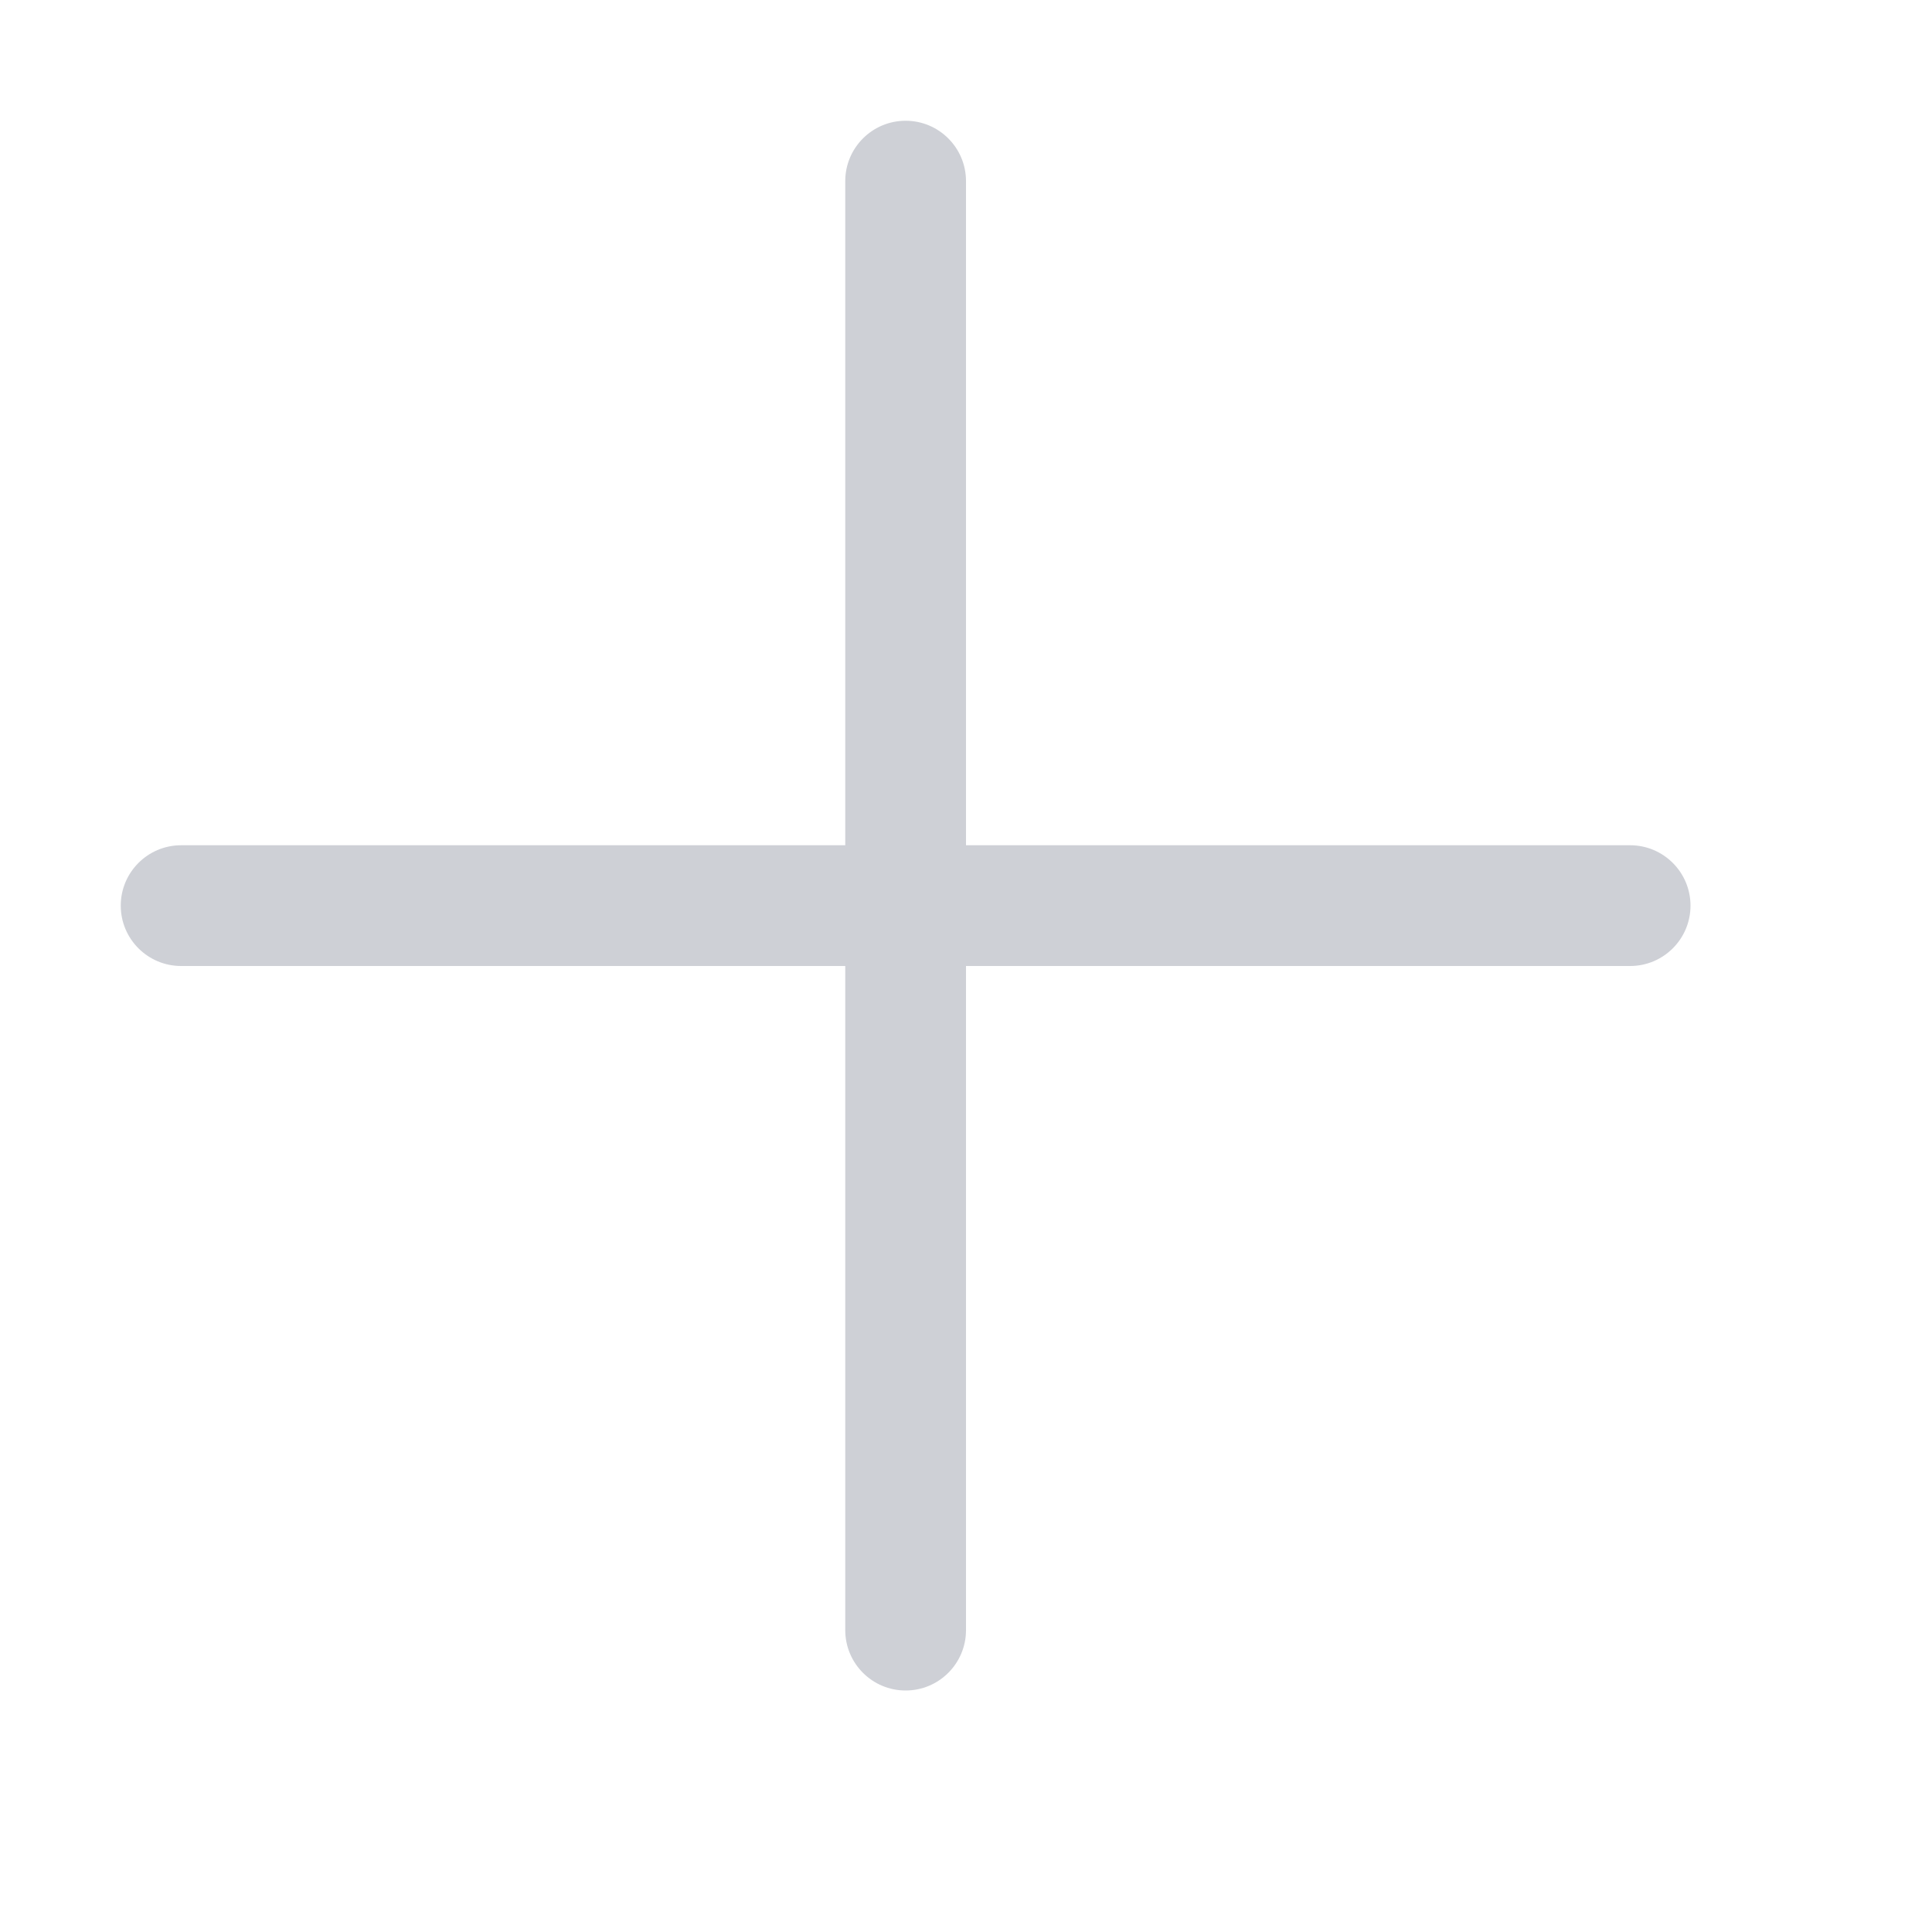
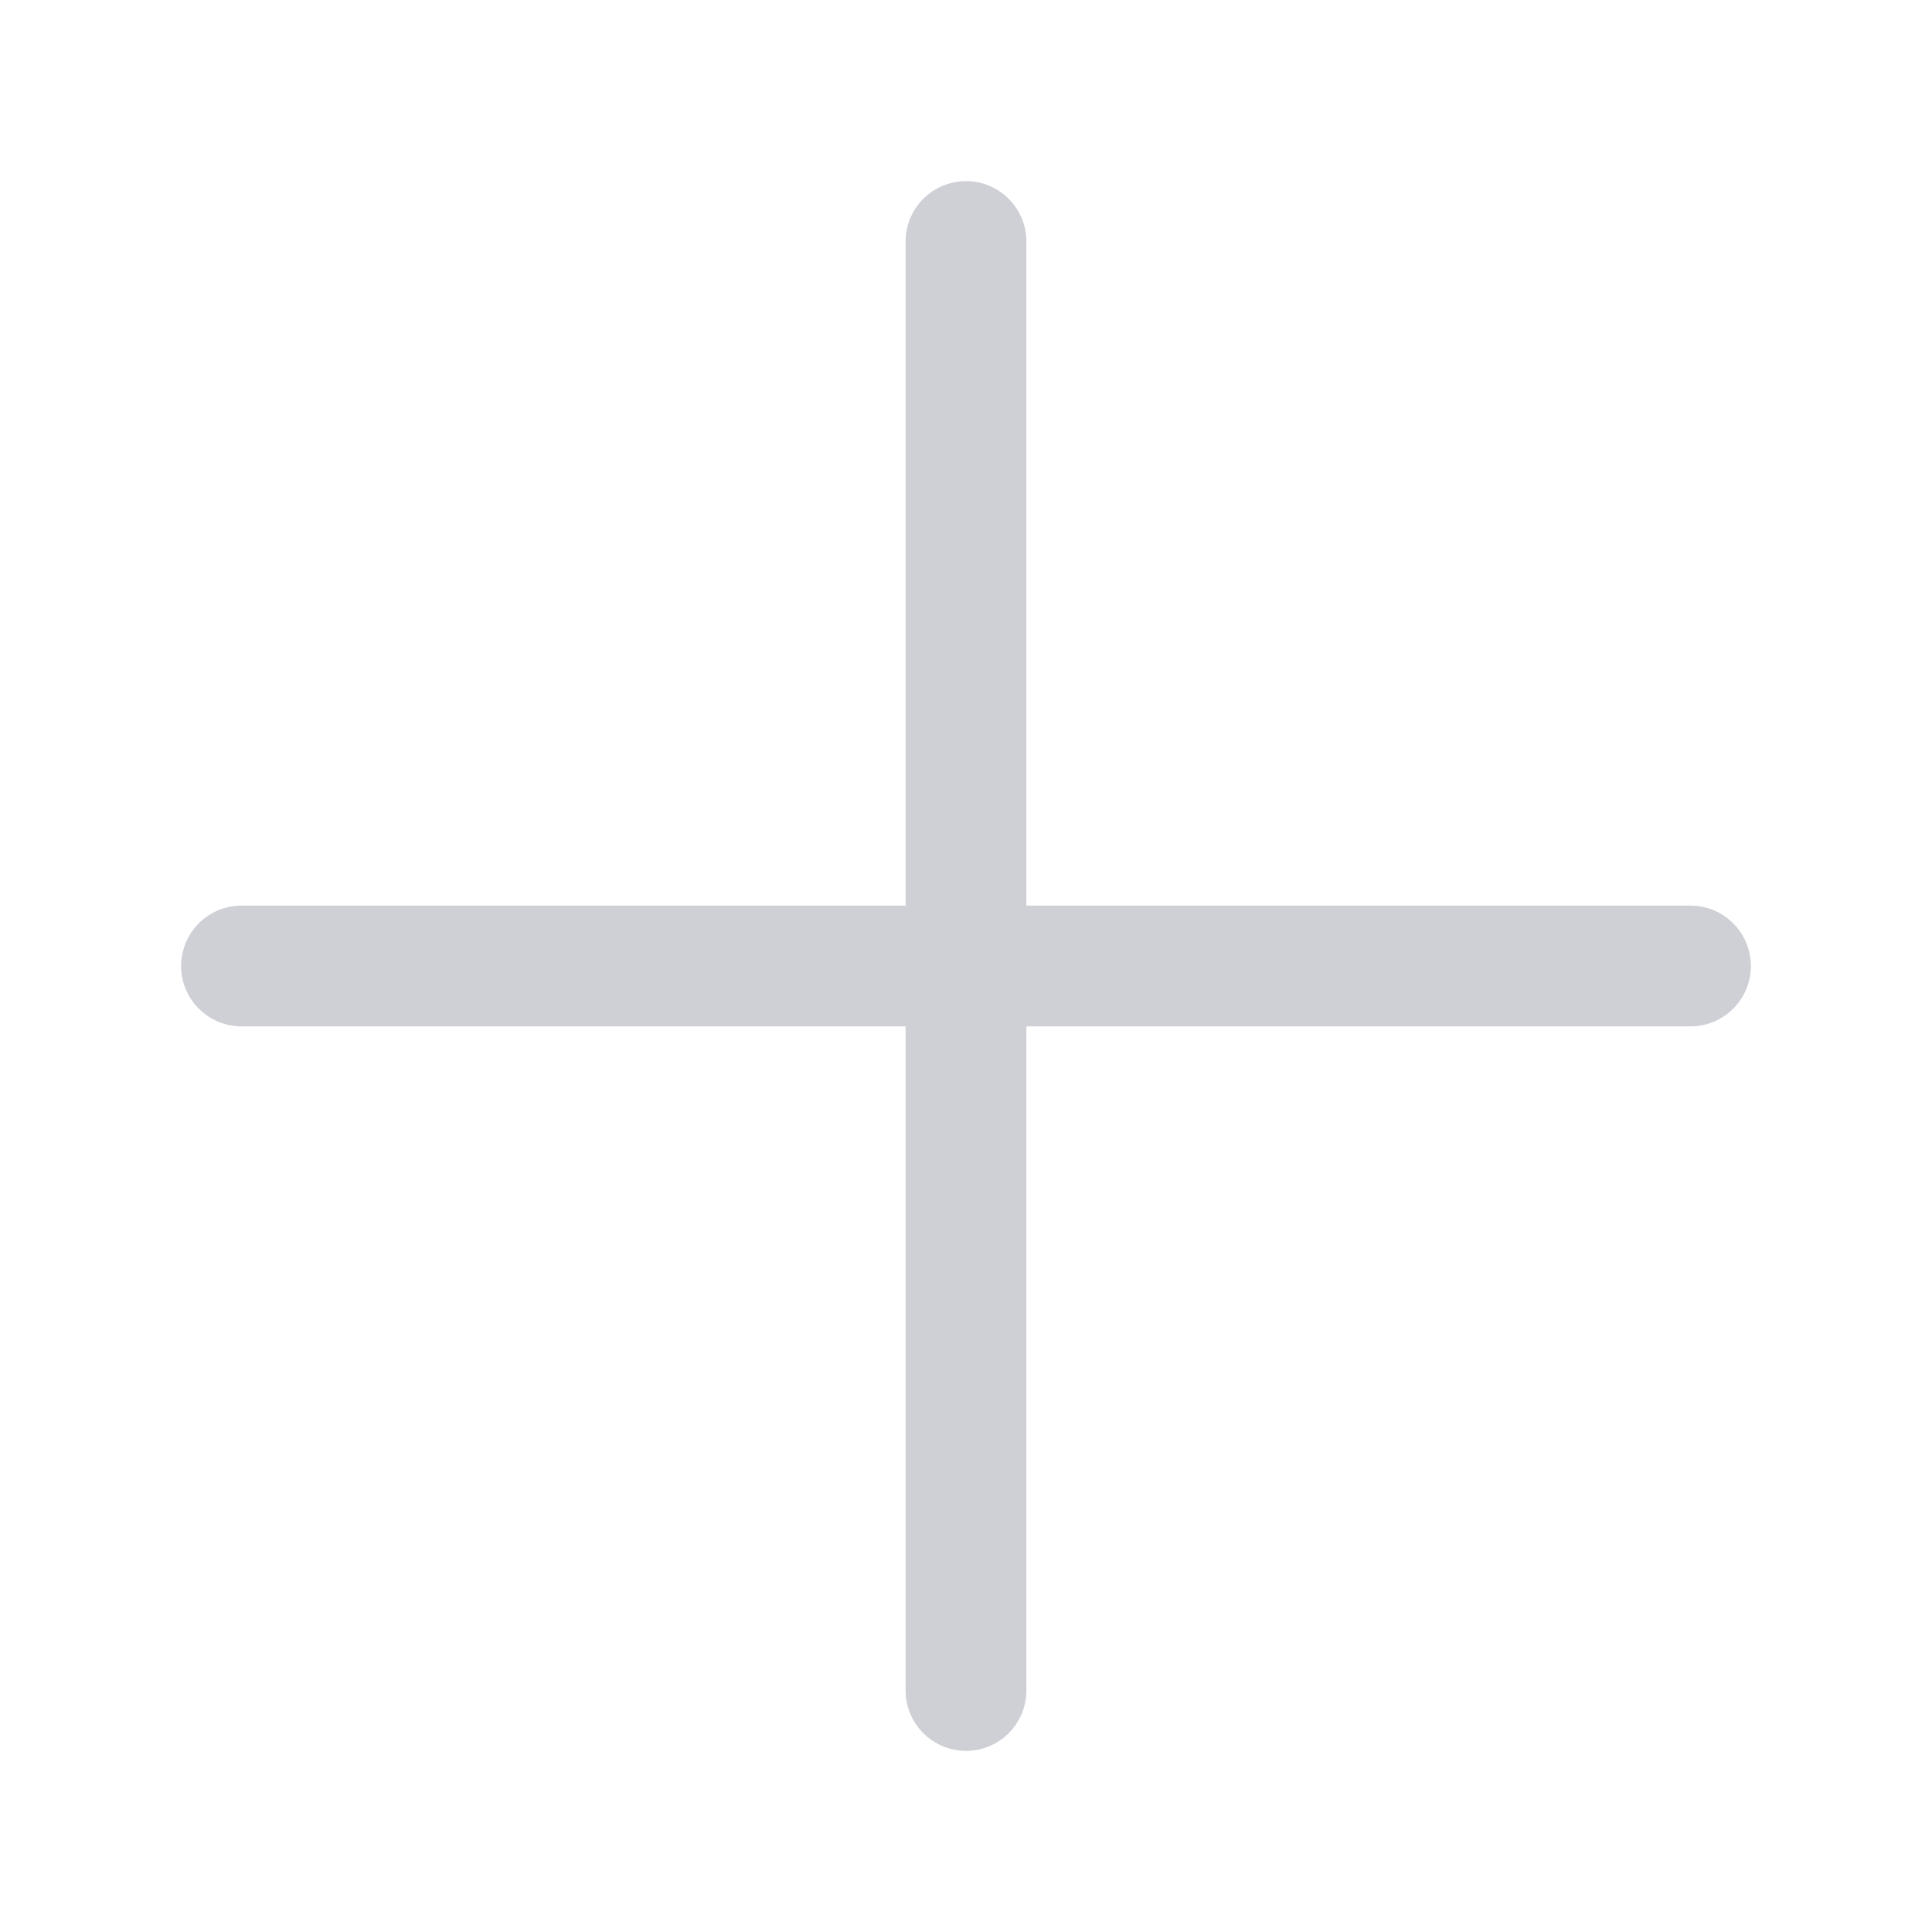
<svg xmlns="http://www.w3.org/2000/svg" width="16" height="16" viewBox="0 0 16 16" fill="none">
-   <path fill-rule="evenodd" clip-rule="evenodd" d="M7.5 1C7.776 1 8 1.224 8 1.5V7H13.5C13.776 7 14 7.224 14 7.5C14 7.776 13.776 8 13.5 8H8V13.5C8 13.776 7.776 14 7.5 14C7.224 14 7 13.776 7 13.5V8H1.5C1.224 8 1 7.776 1 7.5C1 7.224 1.224 7 1.5 7H7V1.5C7 1.224 7.224 1 7.5 1Z" fill="#CED0D6" />
+   <path fill-rule="evenodd" clip-rule="evenodd" d="M8 1.5C8.276 1.5 8.5 1.724 8.5 2V7.5H14C14.276 7.5 14.5 7.724 14.5 8C14.5 8.276 14.276 8.5 14 8.5H8.5V14C8.5 14.276 8.276 14.5 8 14.5C7.724 14.5 7.5 14.276 7.5 14V8.5H2C1.724 8.5 1.5 8.276 1.5 8C1.5 7.724 1.724 7.5 2 7.5H7.5V2C7.5 1.724 7.724 1.5 8 1.5Z" fill="#CED0D6" />
</svg>
